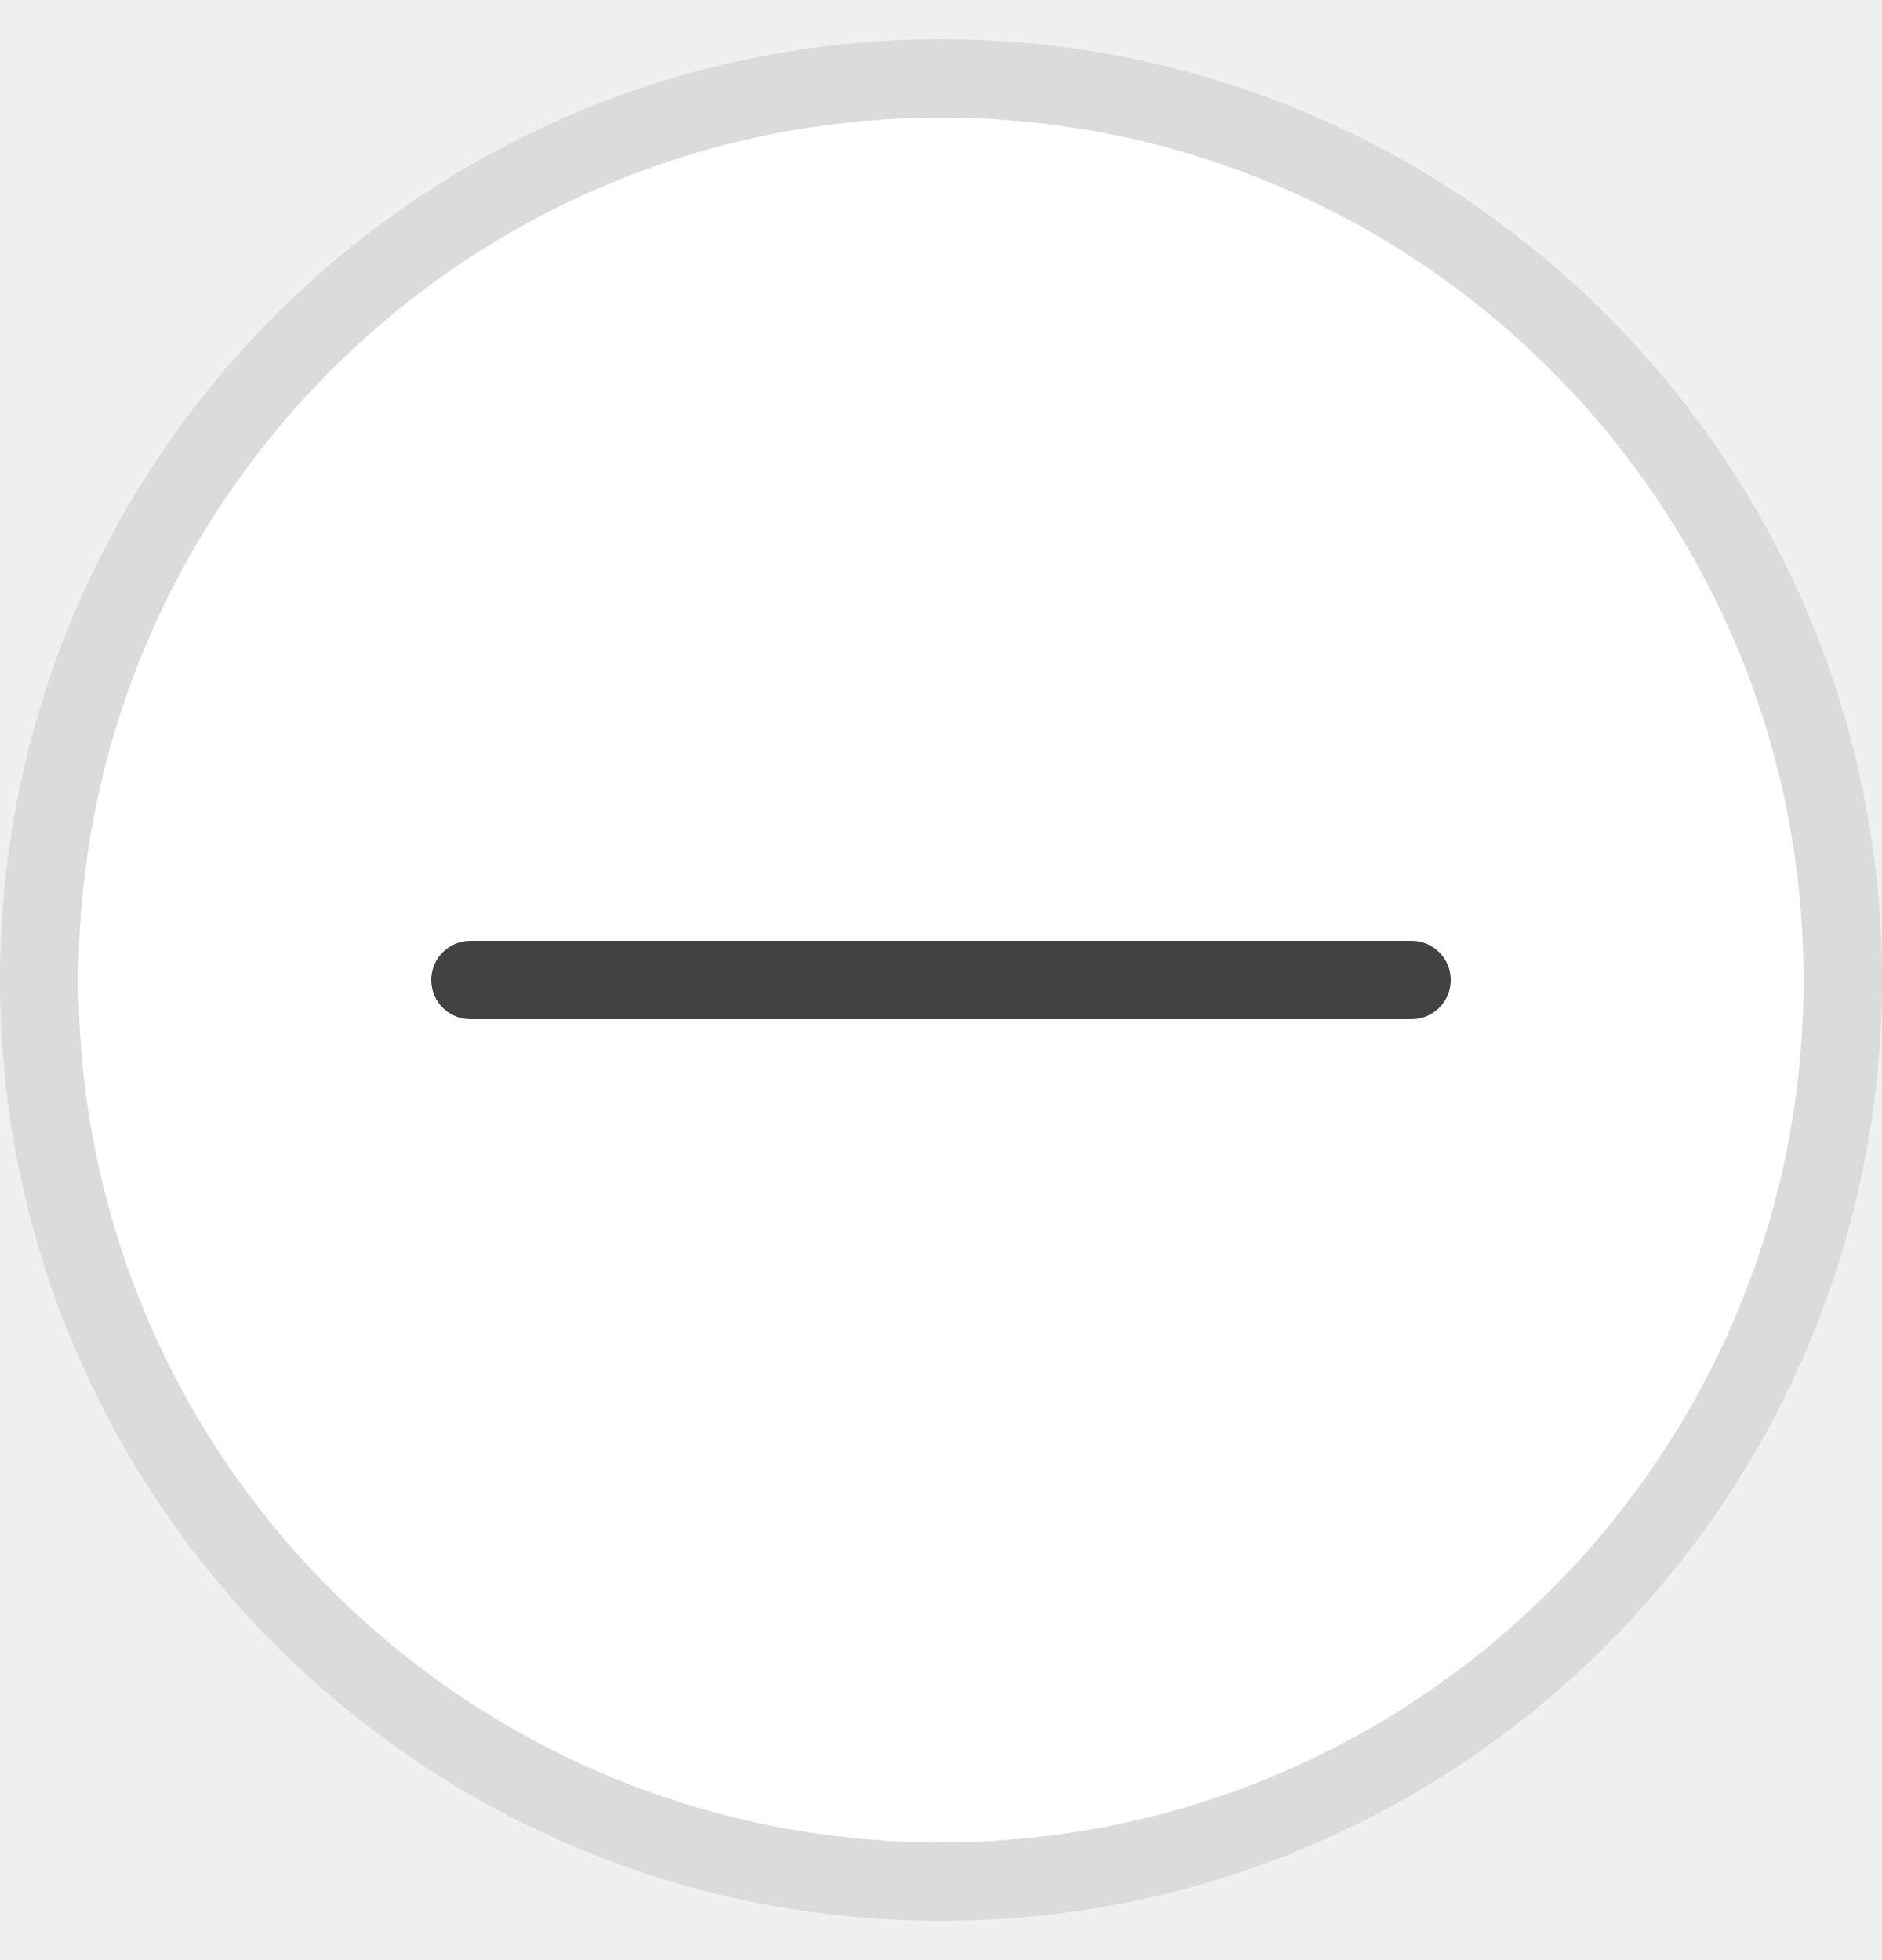
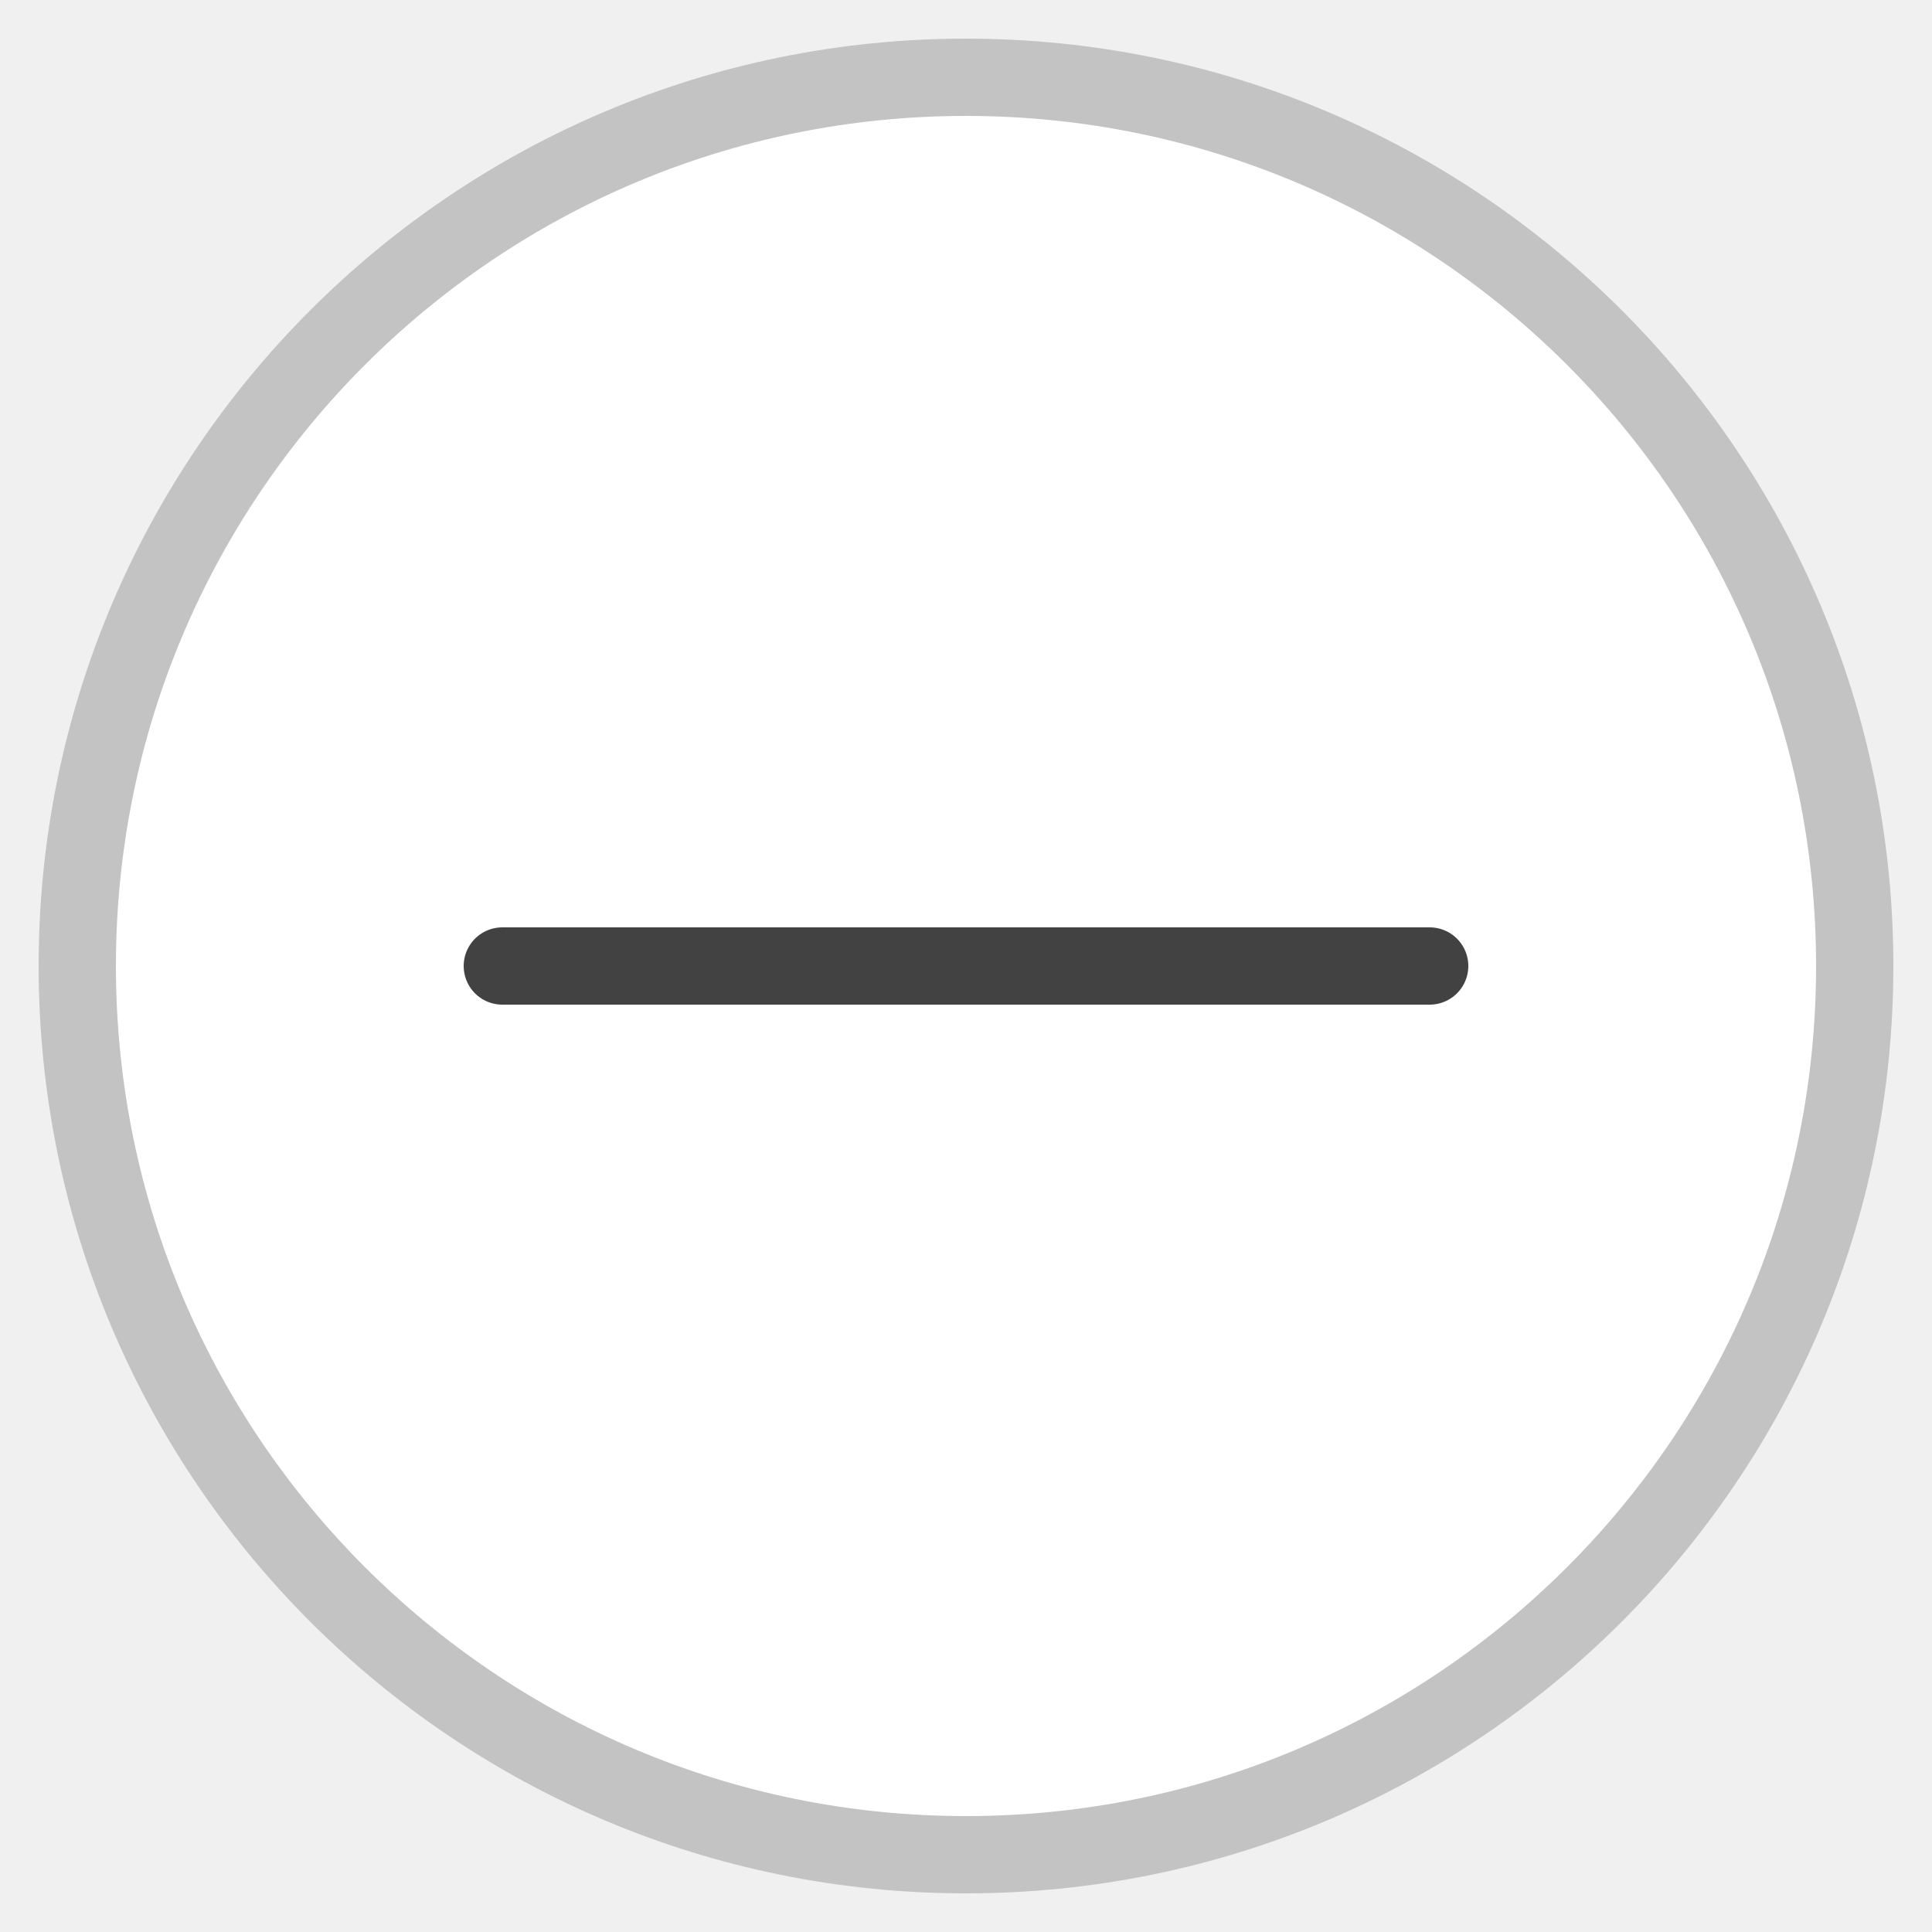
- <svg xmlns="http://www.w3.org/2000/svg" width="24" height="25" viewBox="0 0 24 25" fill="none">
-   <rect x="0.5" y="1" width="23" height="23" rx="11.5" fill="white" />
-   <rect x="0.5" y="1" width="23" height="23" rx="11.5" stroke="#DBDBDB" />
-   <path d="M6 12.5H18" stroke="#424242" stroke-linecap="round" stroke-linejoin="round" />
+ <svg xmlns="http://www.w3.org/2000/svg" width="25" height="25" viewBox="0 0 25 25" fill="none">
+   <rect x="1" y="1" width="23" height="23" rx="11.5" fill="white" />
+   <rect x="1" y="1" width="23" height="23" rx="11.5" stroke="#C3C3C3" />
+   <path d="M6.5 12.5H18.5" stroke="#424242" stroke-linecap="round" stroke-linejoin="round" />
</svg>
